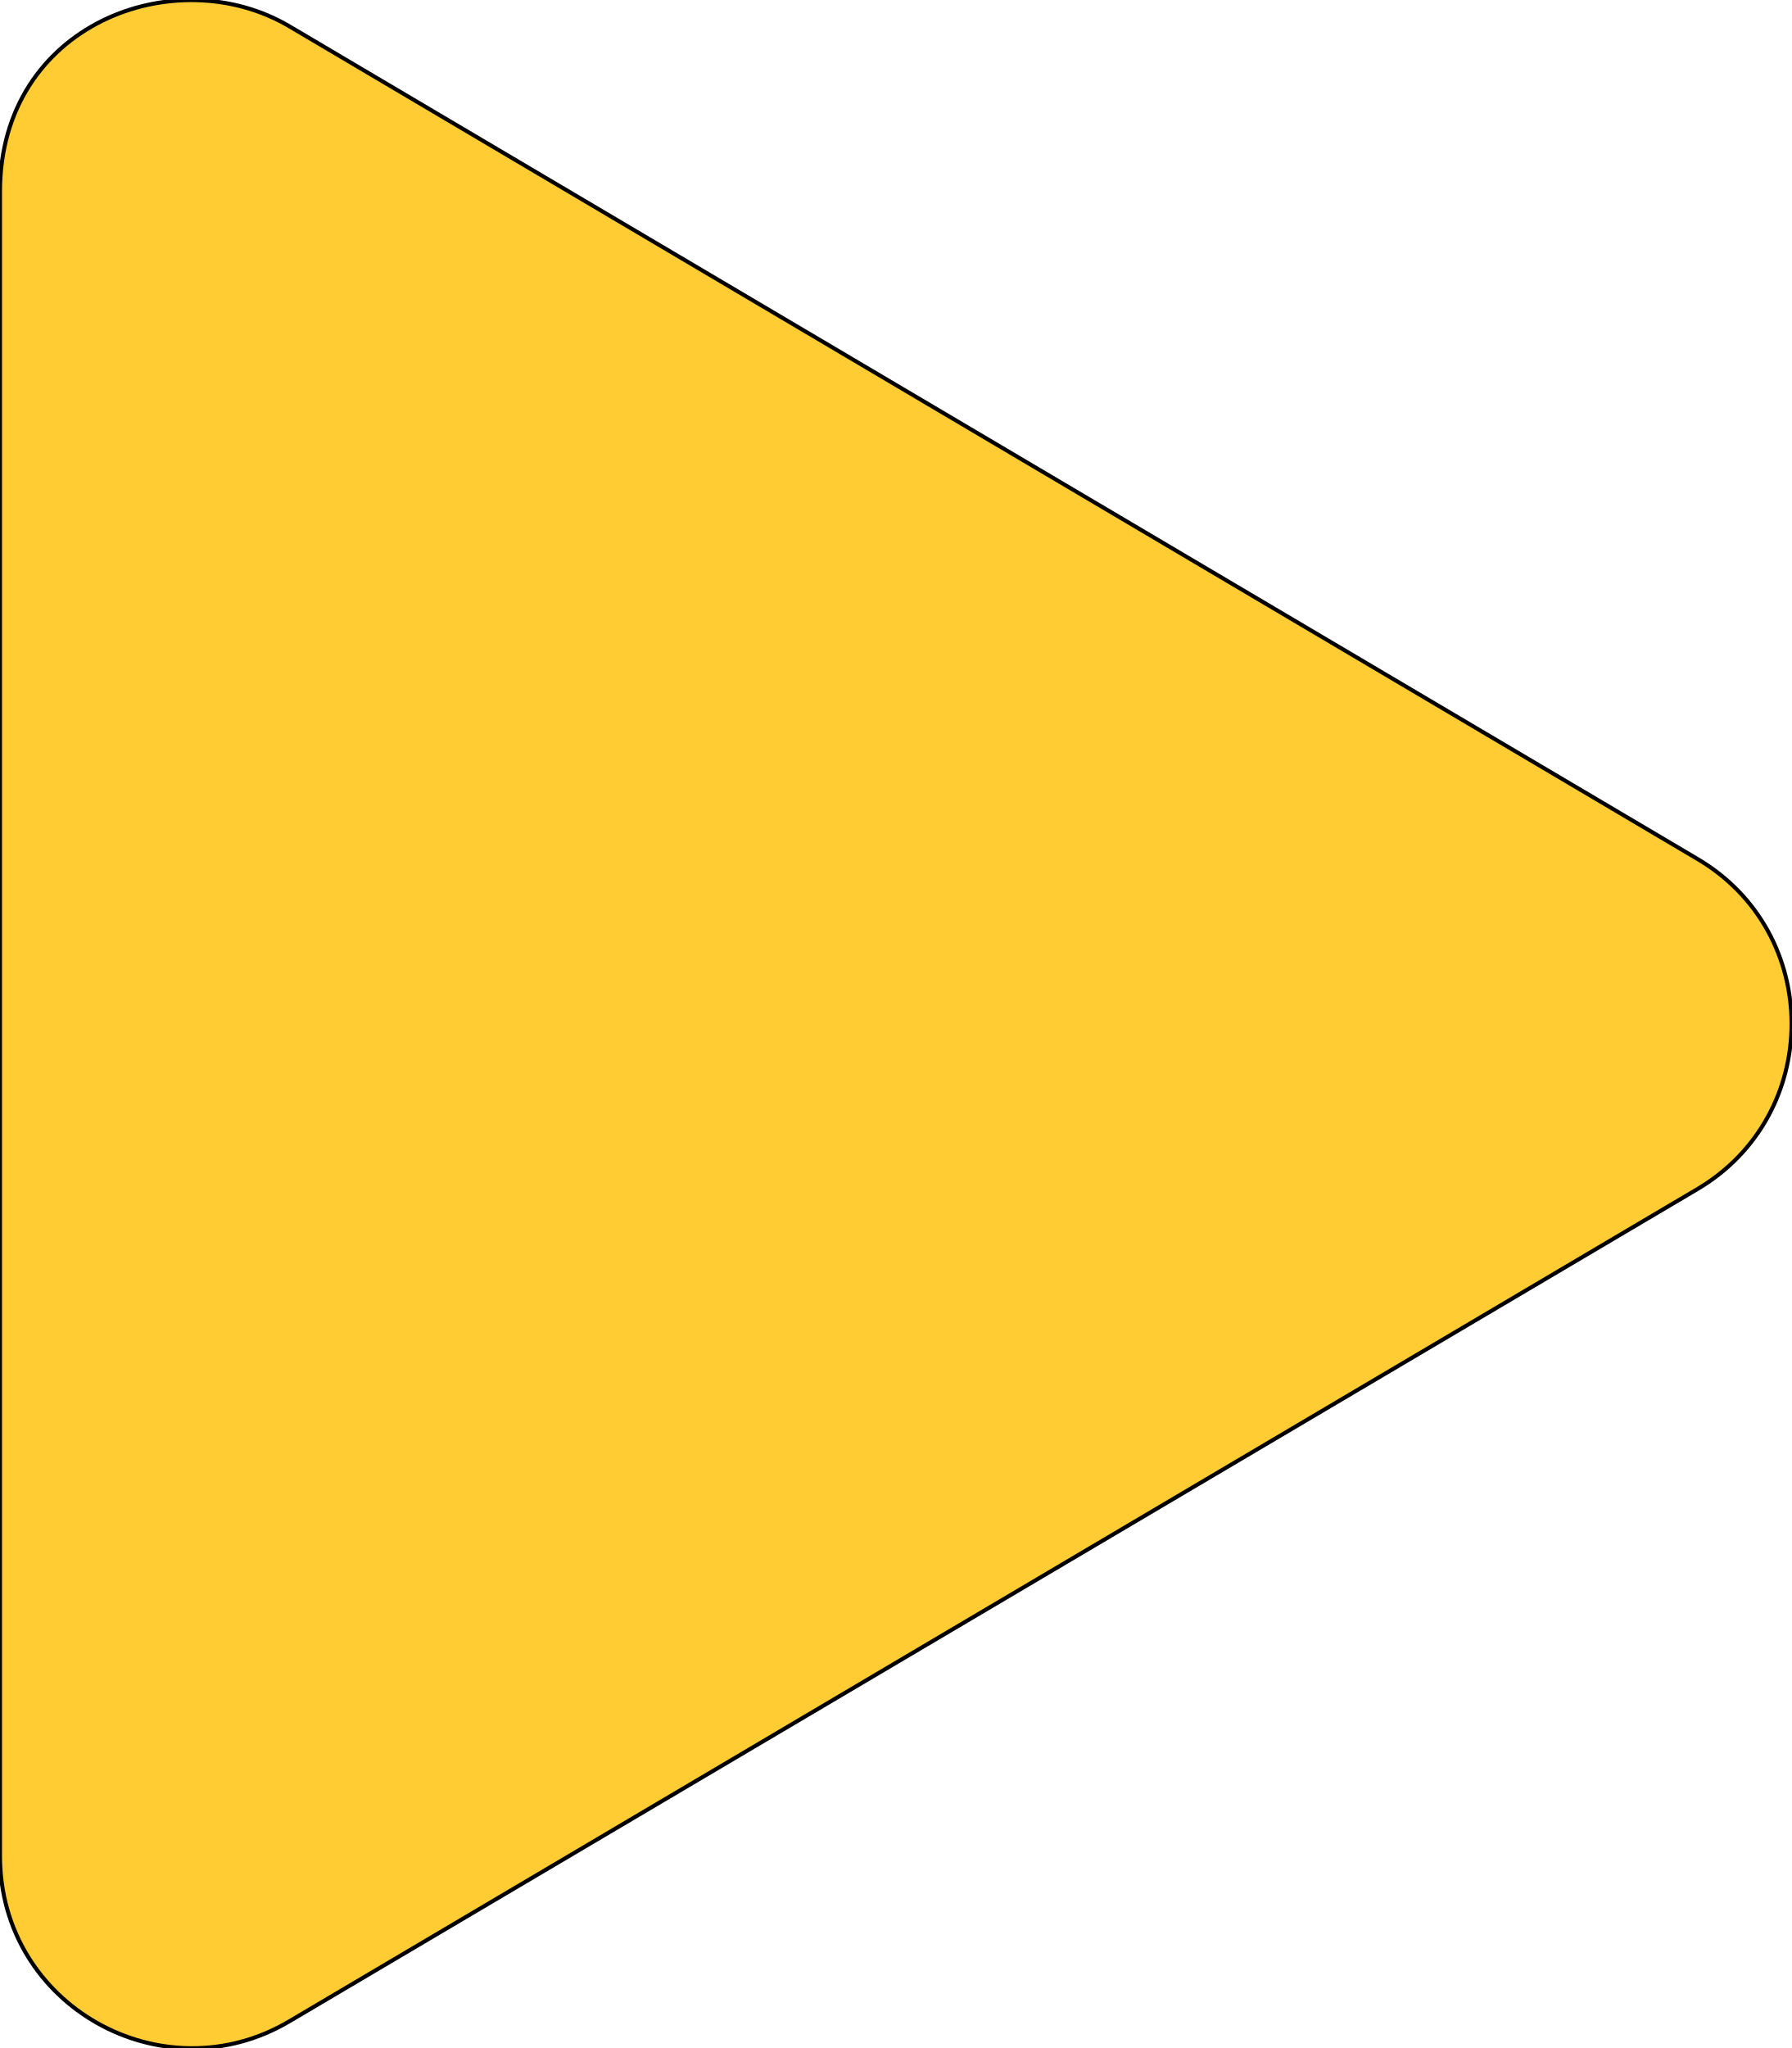
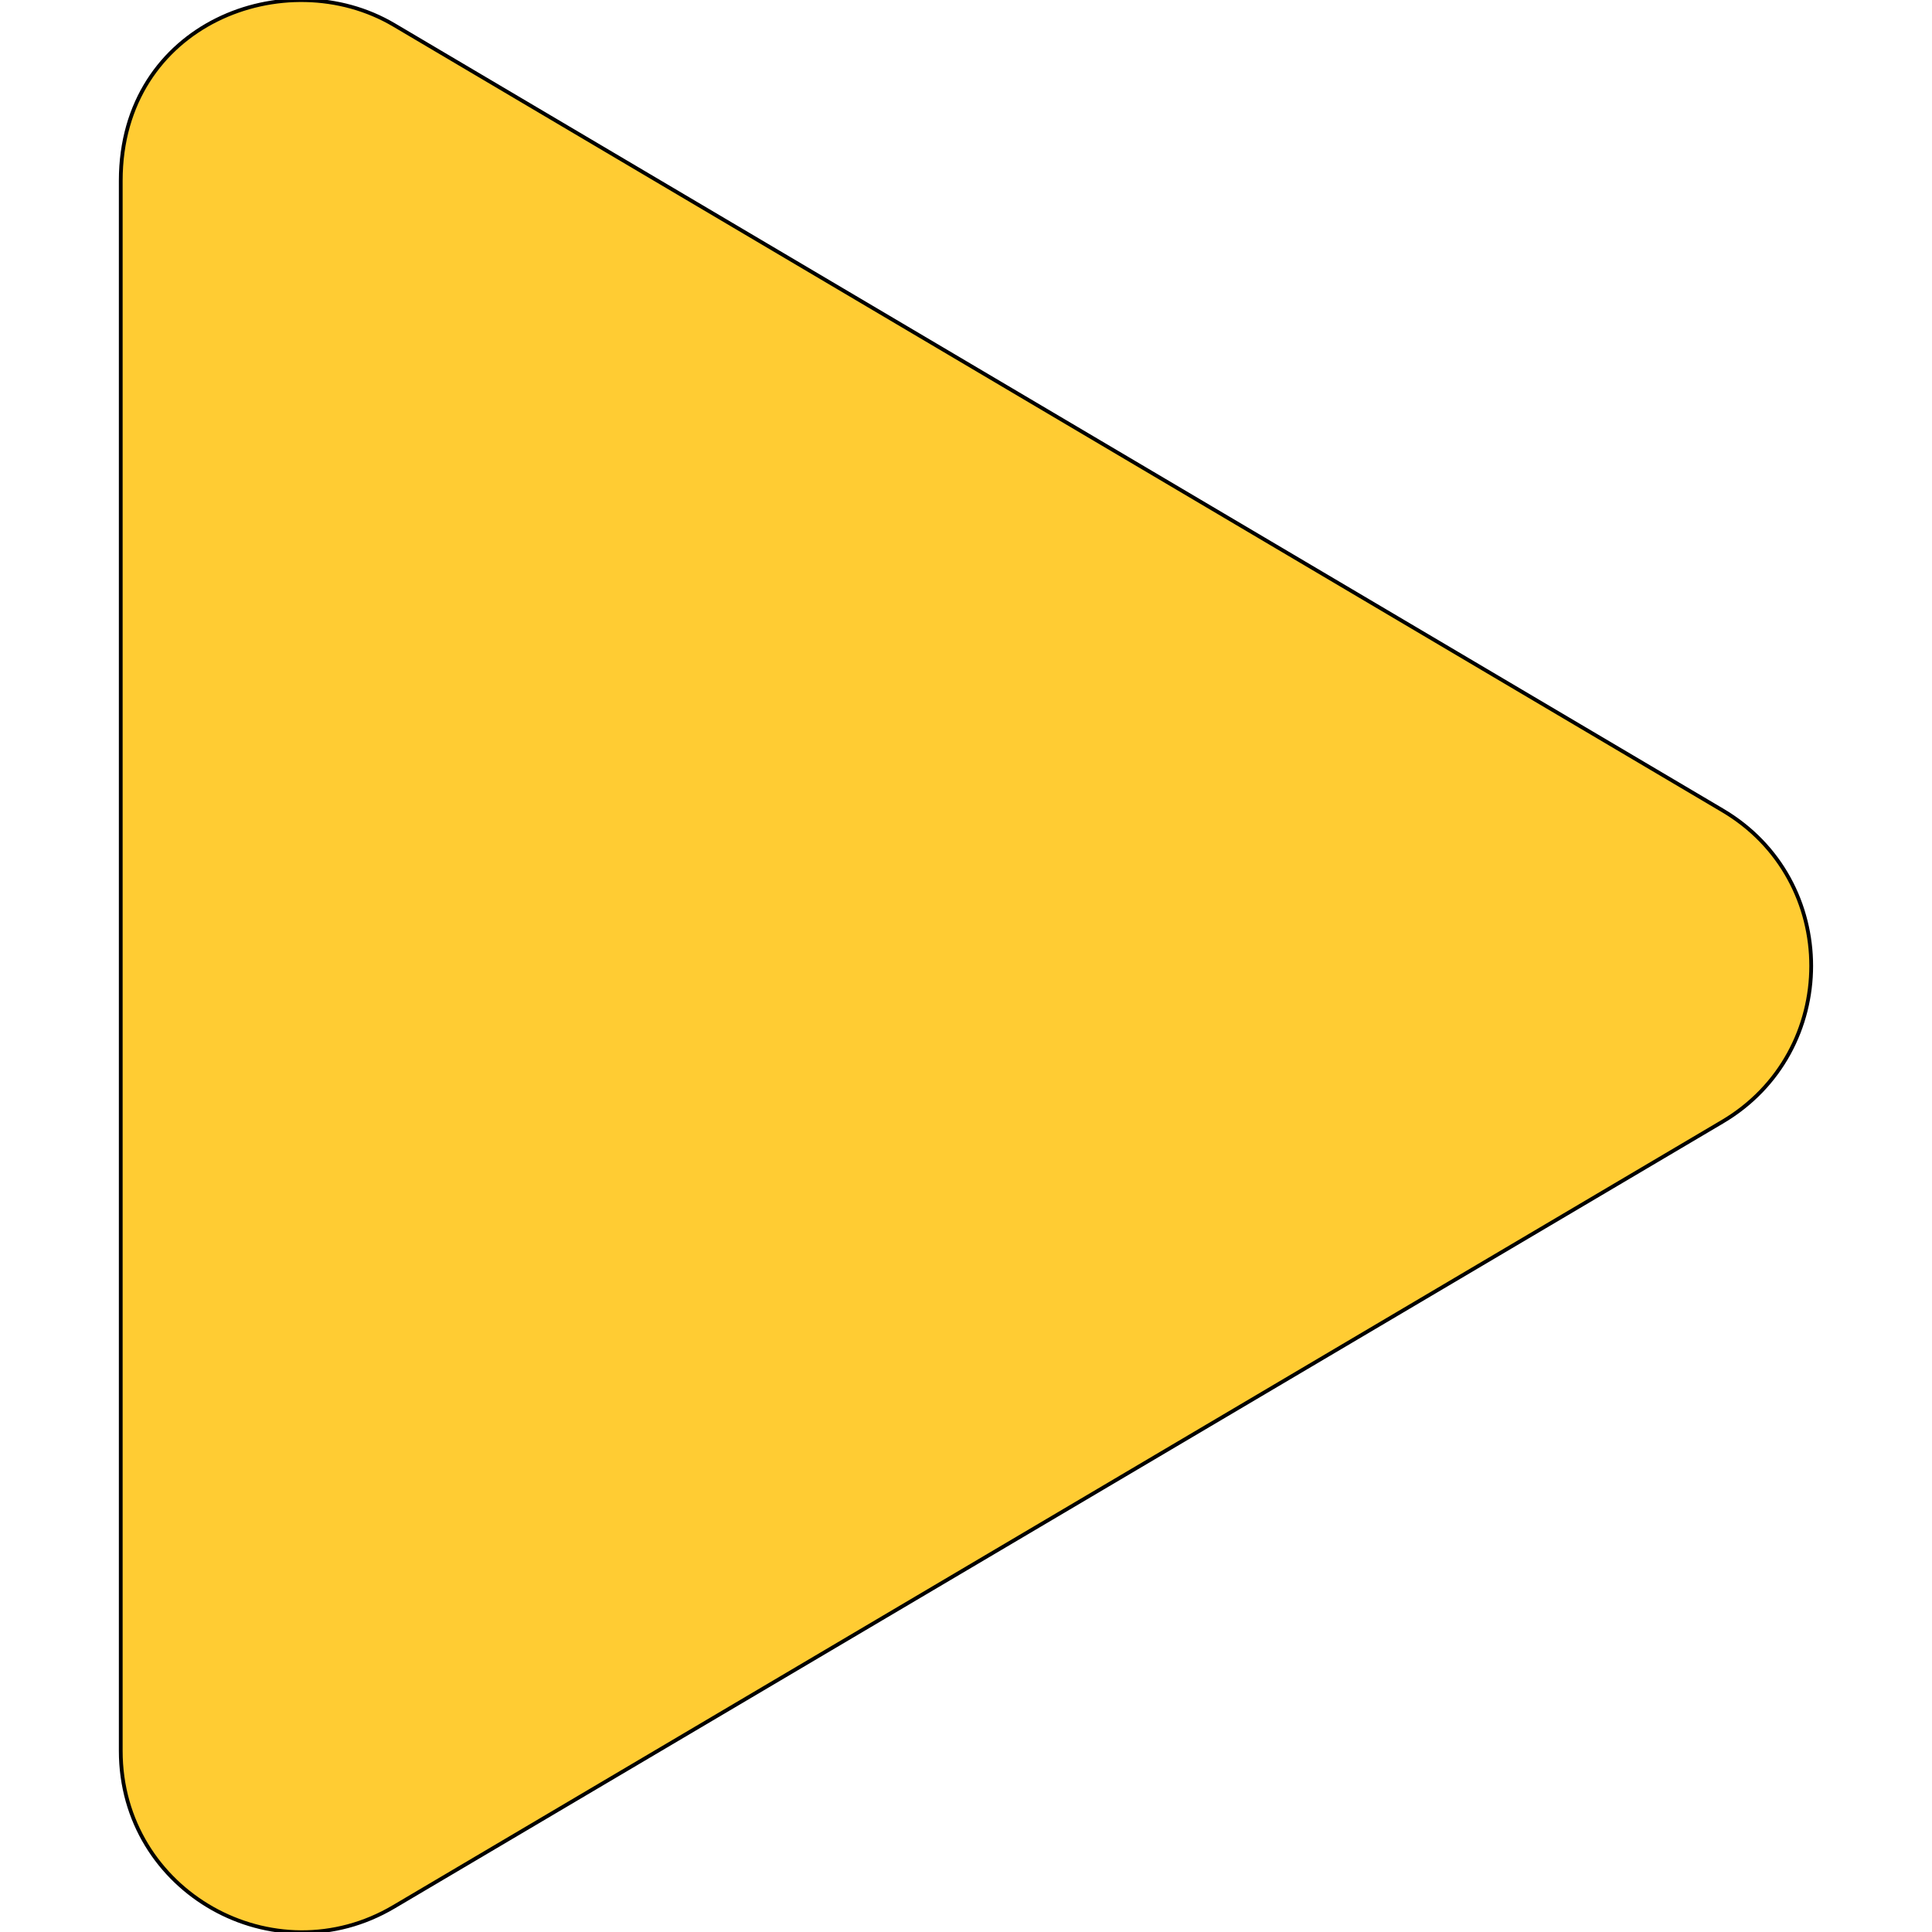
- <svg xmlns="http://www.w3.org/2000/svg" viewBox="0 0 448 512">
+ <svg xmlns="http://www.w3.org/2000/svg" viewBox="0 0 512 512">
  <style type="text/css">
   .st0{fill:#FFCC33;}
</style>
-   <path class="st0" stroke="black" stroke-width="1" d="M424.4 214.7L72.4 6.6C43.8-10.3 0 6.1 0 47.9V464c0 37.5 40.7 60.1 72.4 41.3l352-208c31.4-18.5 31.5-64.1 0-82.6z" />
+   <path class="st0" transform="translate(32)" stroke="black" stroke-width="1" d="M424.4 214.7L72.4 6.6C43.8-10.3 0 6.1 0 47.9V464c0 37.5 40.7 60.1 72.4 41.3l352-208c31.4-18.5 31.5-64.1 0-82.6z" />
</svg>
